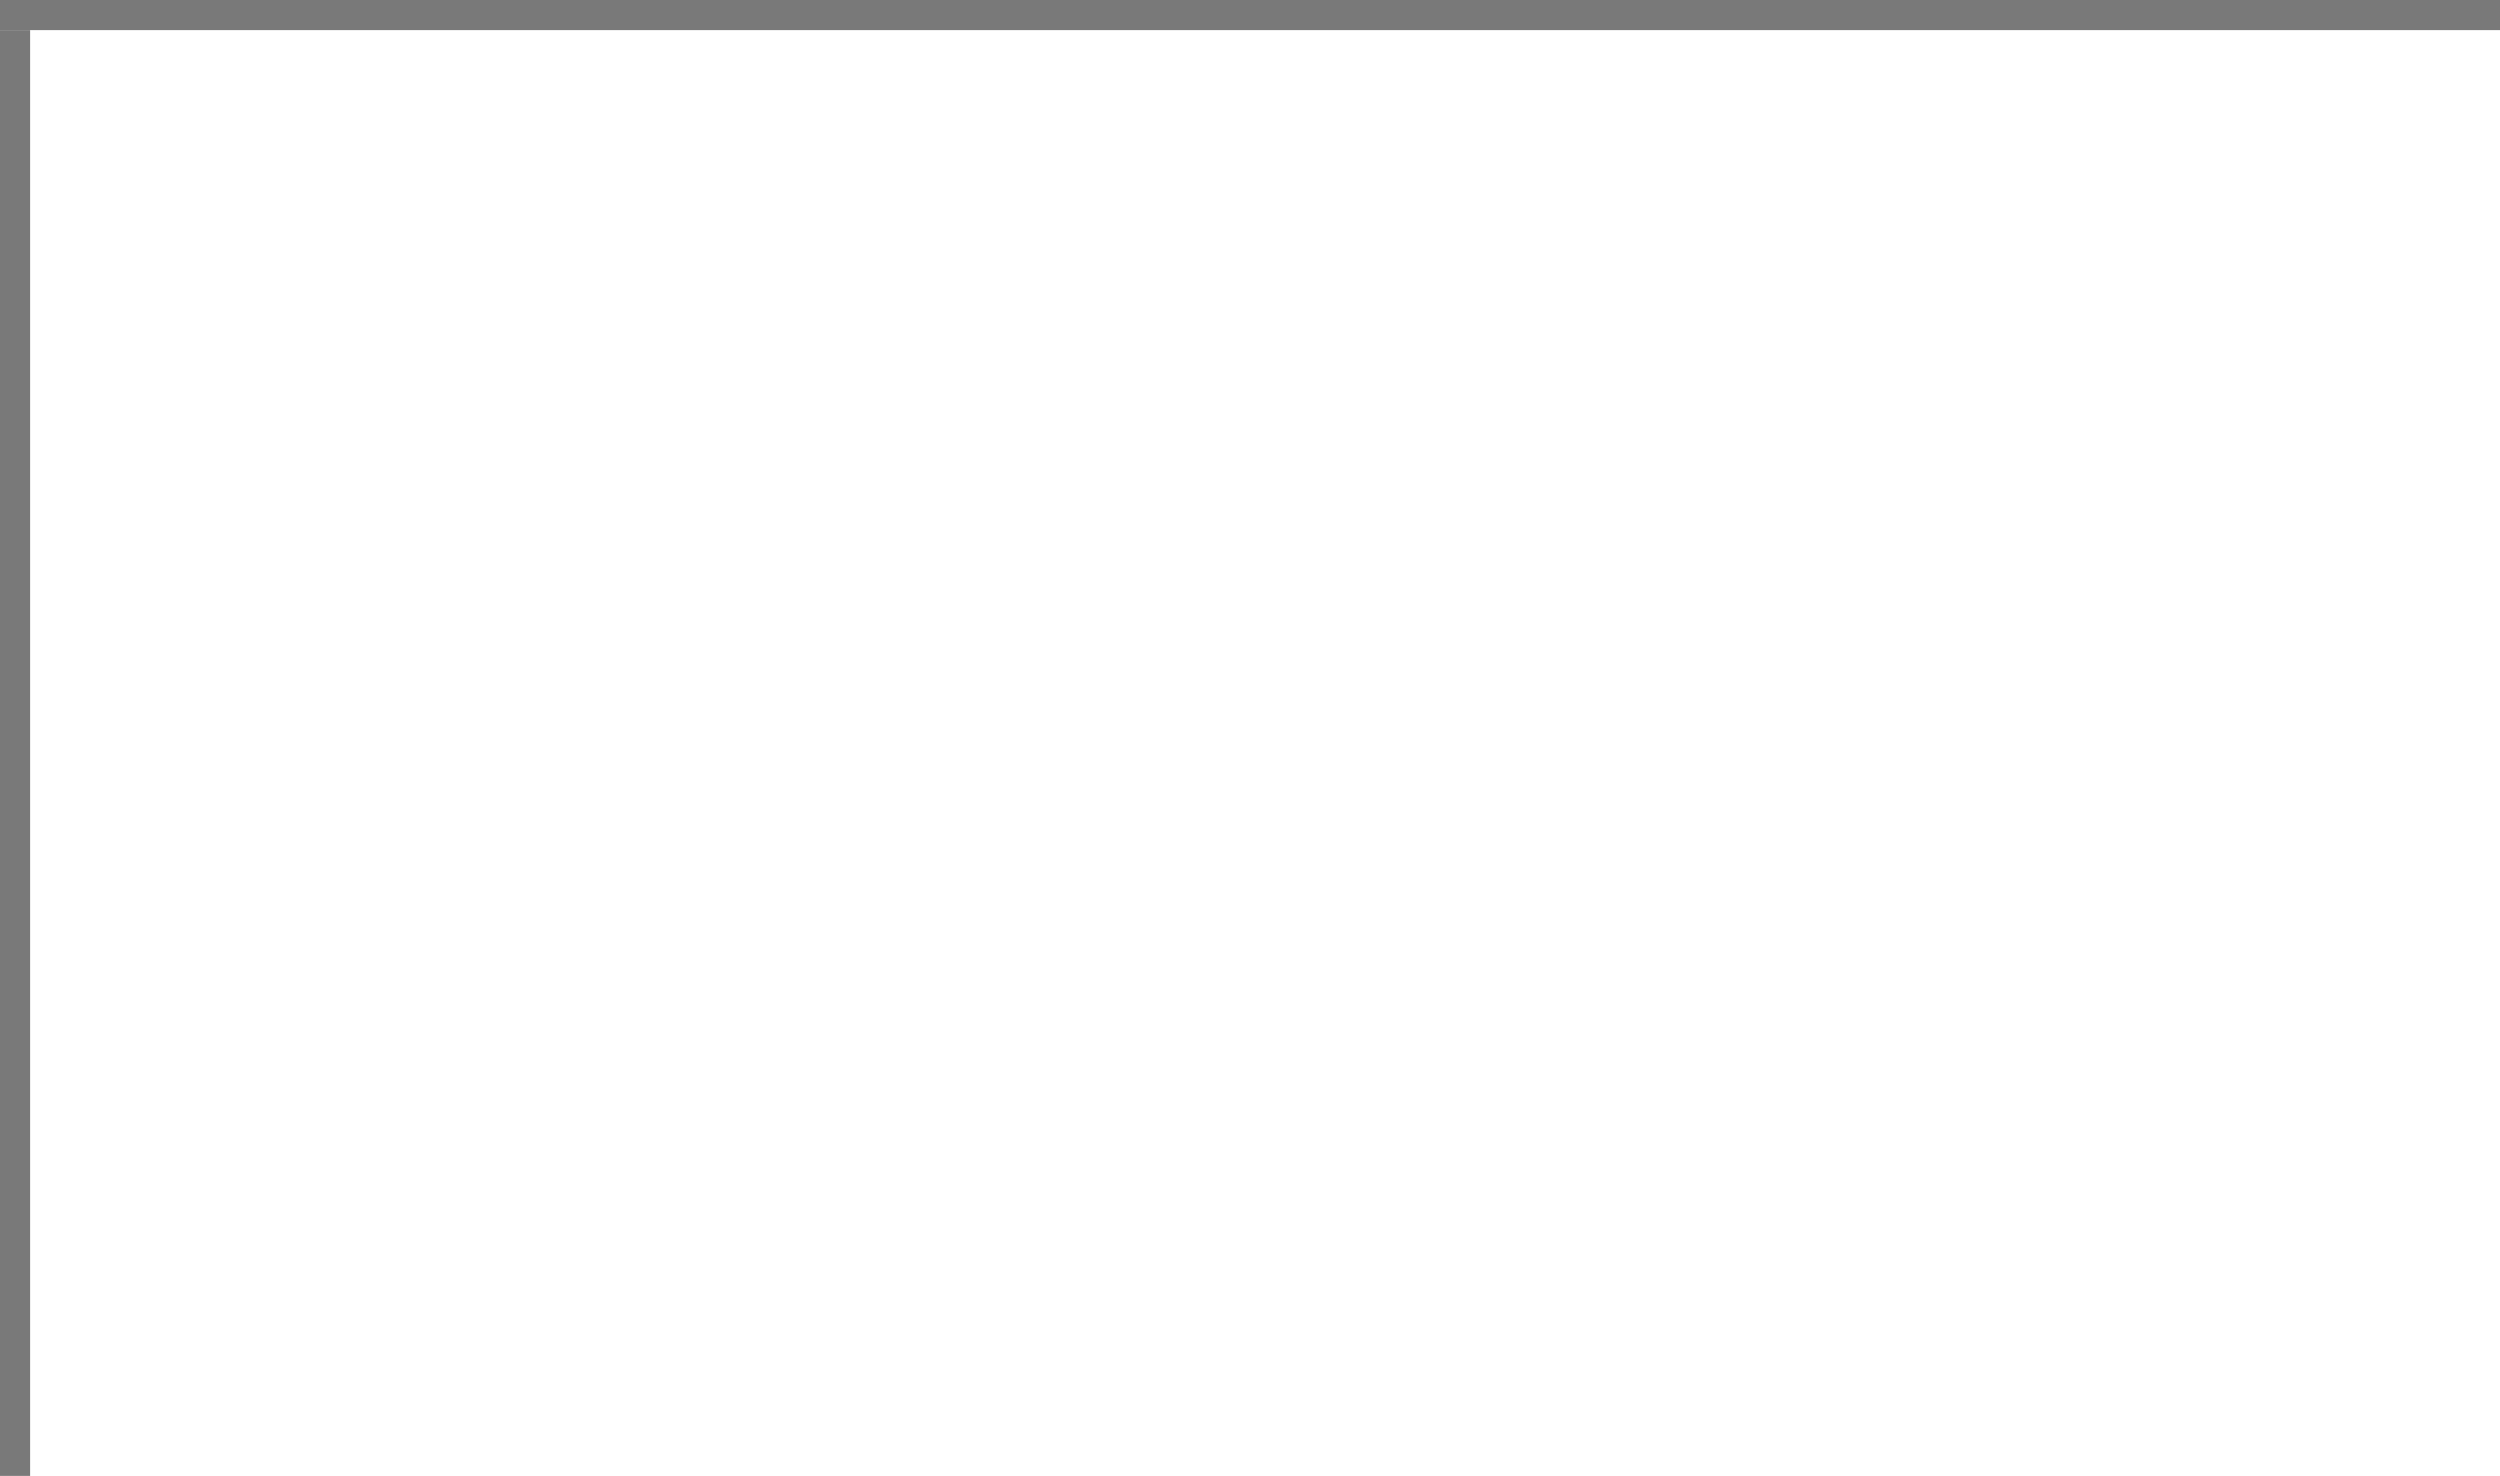
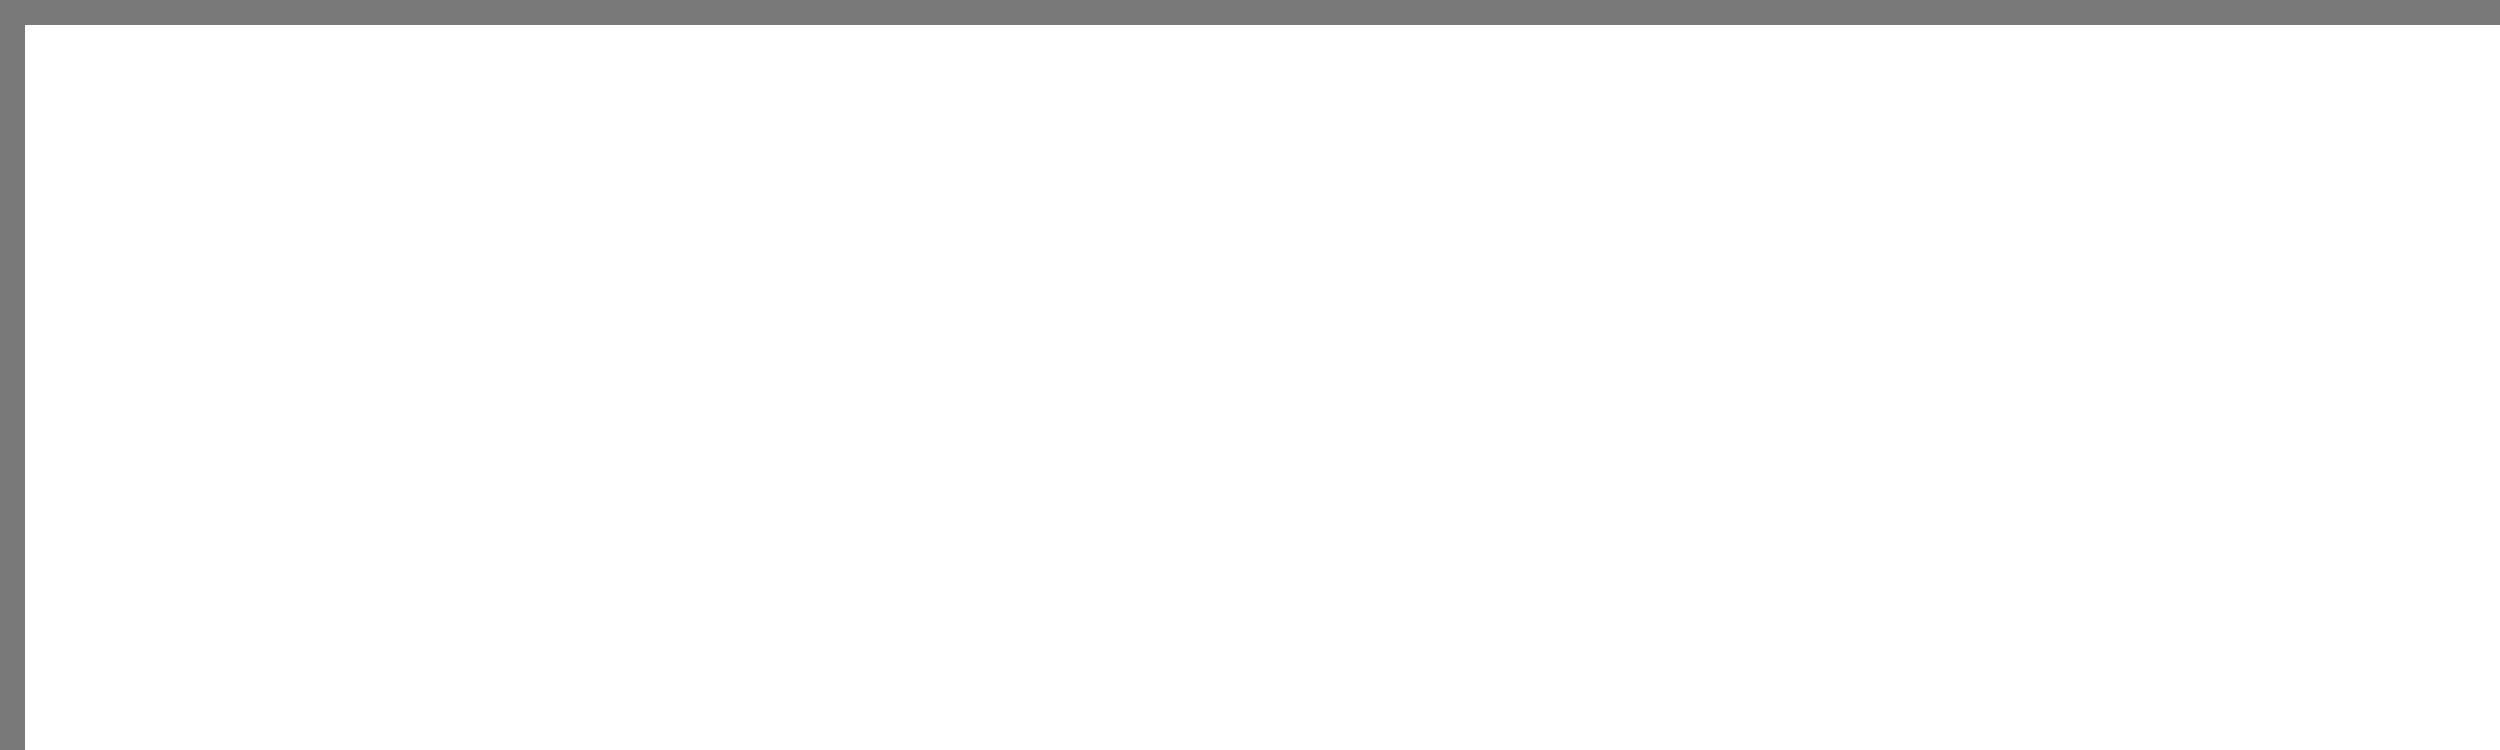
- <svg xmlns="http://www.w3.org/2000/svg" version="1.1" width="83px" height="49px" viewBox="202 0 83 49">
-   <path d="M 1 1  L 83 1  L 83 49  L 1 49  L 1 1  Z " fill-rule="nonzero" fill="rgba(255, 255, 255, 1)" stroke="none" transform="matrix(1 0 0 1 202 0 )" class="fill" />
-   <path d="M 0.5 1  L 0.5 49  " stroke-width="1" stroke-dasharray="0" stroke="rgba(121, 121, 121, 1)" fill="none" transform="matrix(1 0 0 1 202 0 )" class="stroke" />
-   <path d="M 0 0.5  L 83 0.5  " stroke-width="1" stroke-dasharray="0" stroke="rgba(121, 121, 121, 1)" fill="none" transform="matrix(1 0 0 1 202 0 )" class="stroke" />
+ <svg xmlns="http://www.w3.org/2000/svg" version="1.1" width="100px" height="30px" viewBox="453 49 100 30">
+   <path d="M 1 1  L 100 1  L 100 30  L 1 30  L 1 1  Z " fill-rule="nonzero" fill="rgba(255, 255, 255, 1)" stroke="none" transform="matrix(1 0 0 1 453 49 )" class="fill" />
+   <path d="M 0.5 1  L 0.5 30  " stroke-width="1" stroke-dasharray="0" stroke="rgba(121, 121, 121, 1)" fill="none" transform="matrix(1 0 0 1 453 49 )" class="stroke" />
+   <path d="M 0 0.5  L 100 0.5  " stroke-width="1" stroke-dasharray="0" stroke="rgba(121, 121, 121, 1)" fill="none" transform="matrix(1 0 0 1 453 49 )" class="stroke" />
</svg>
